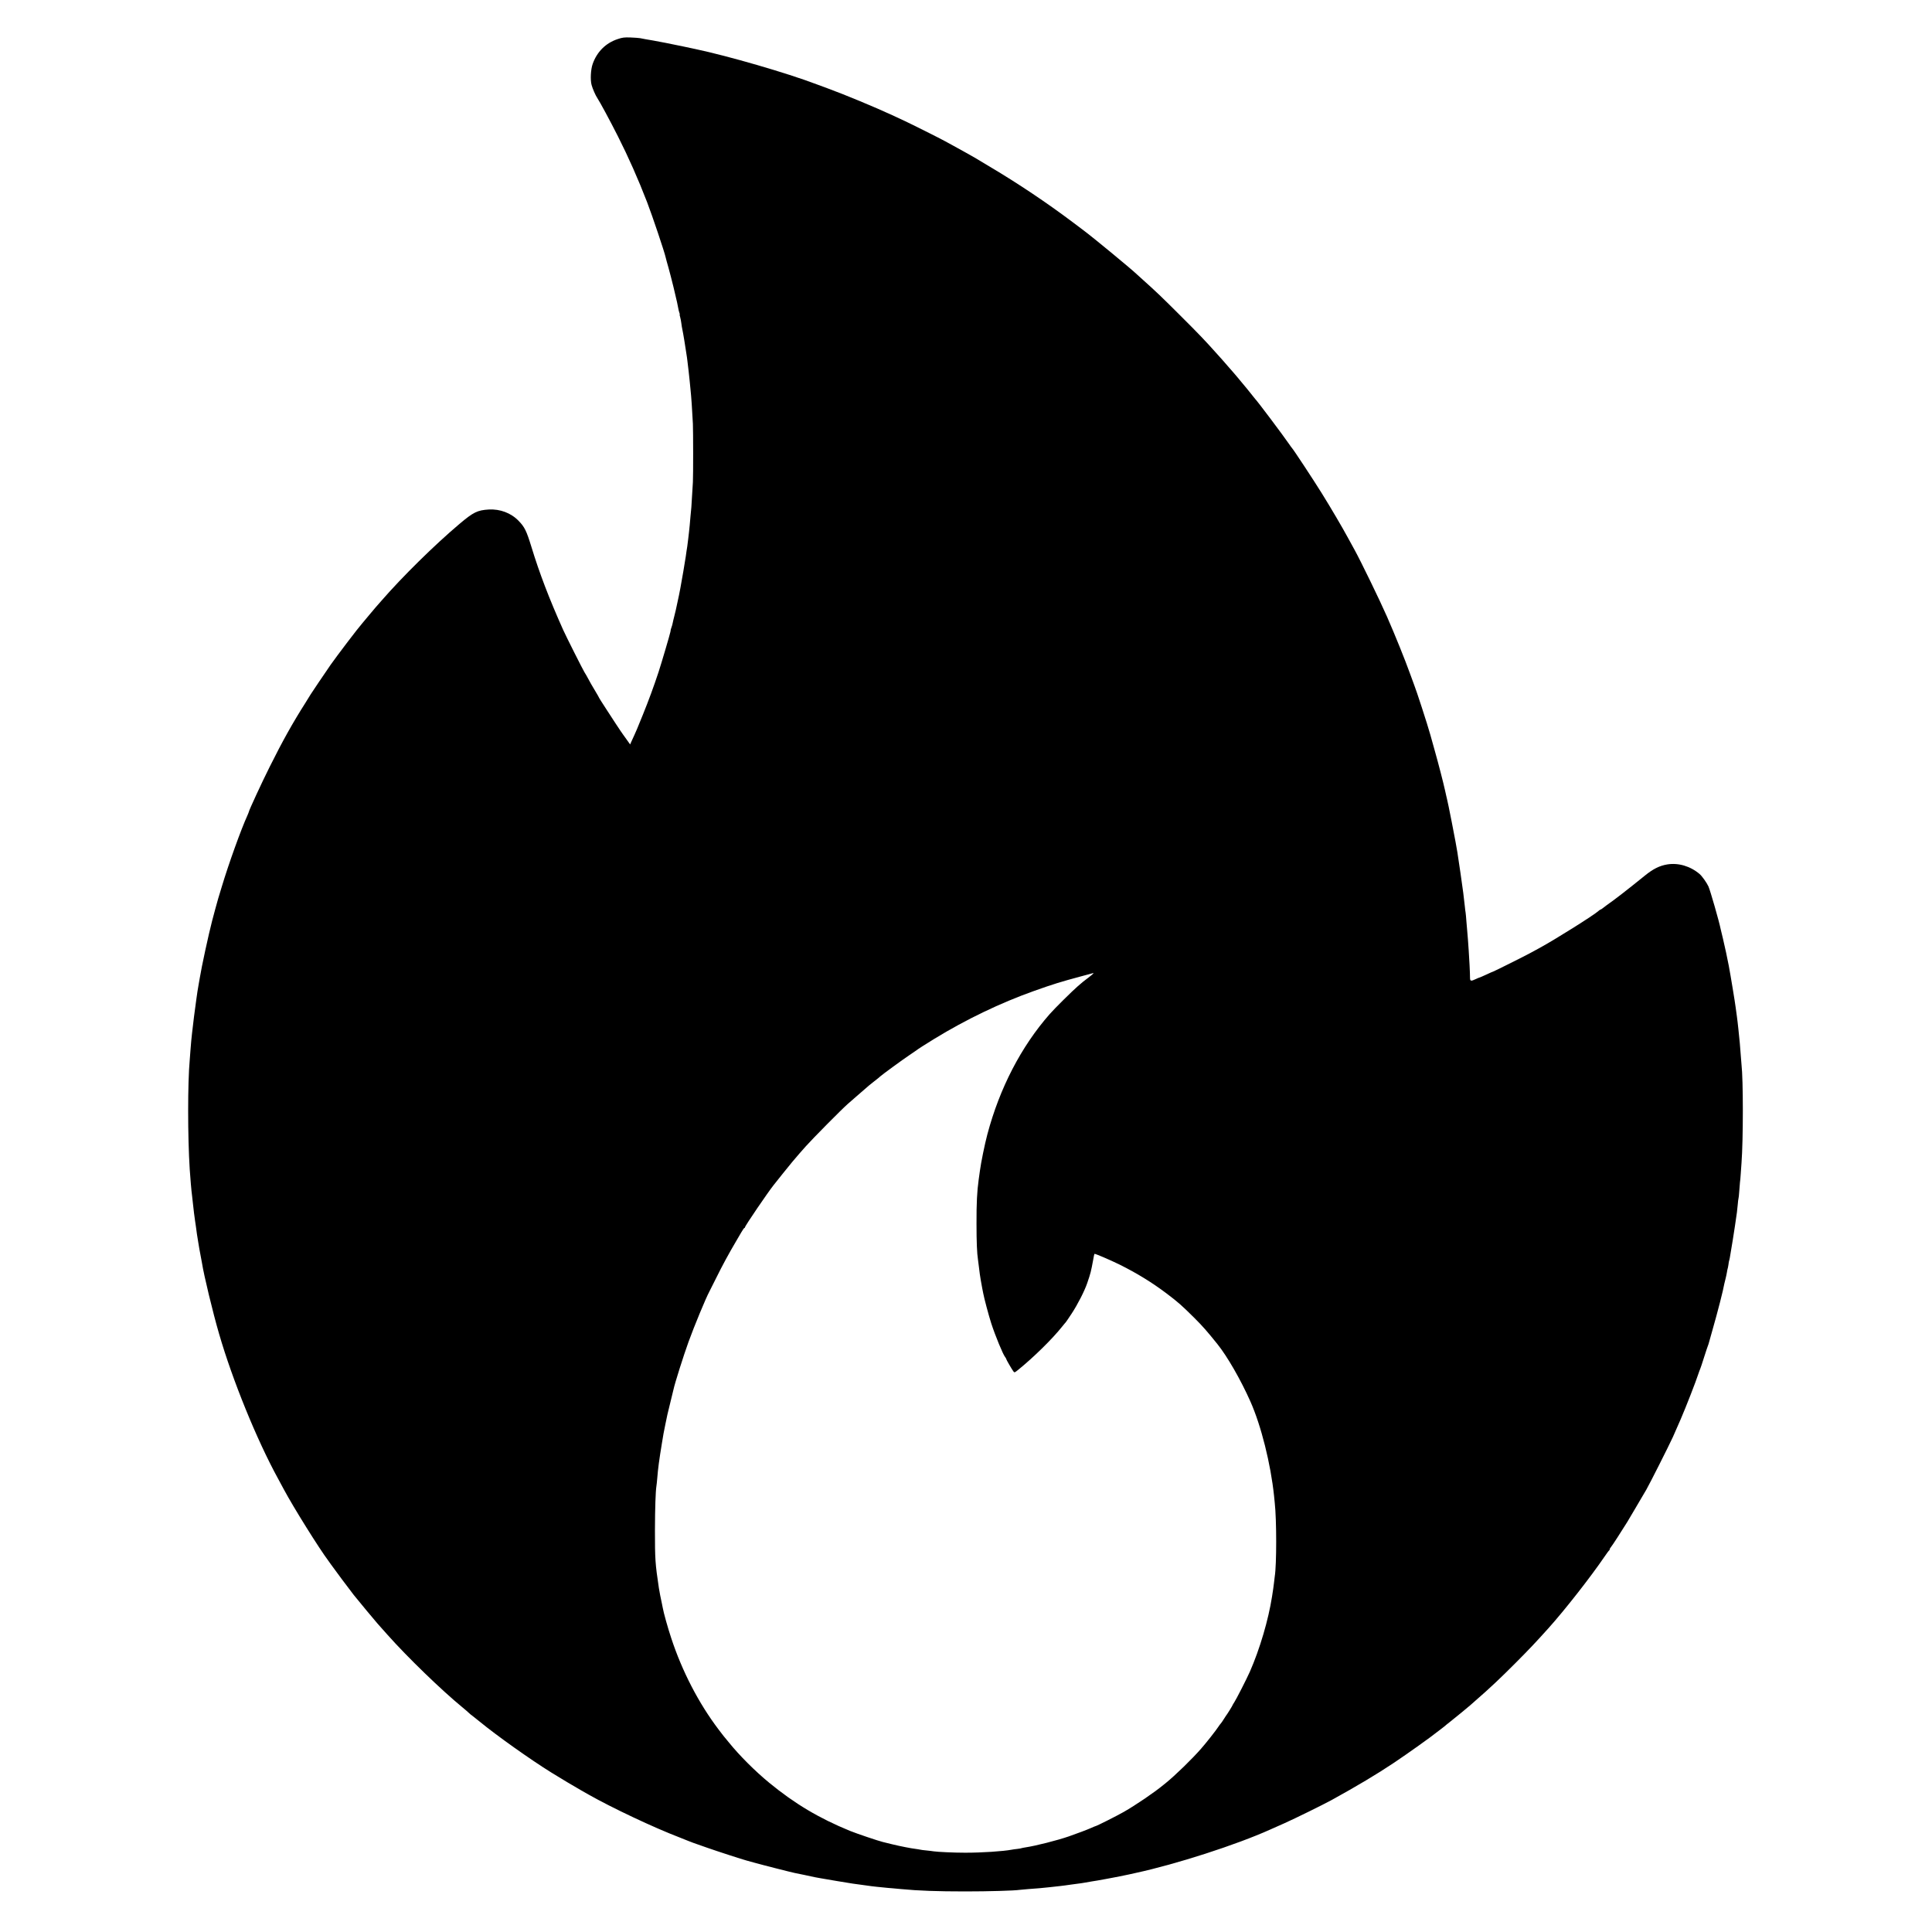
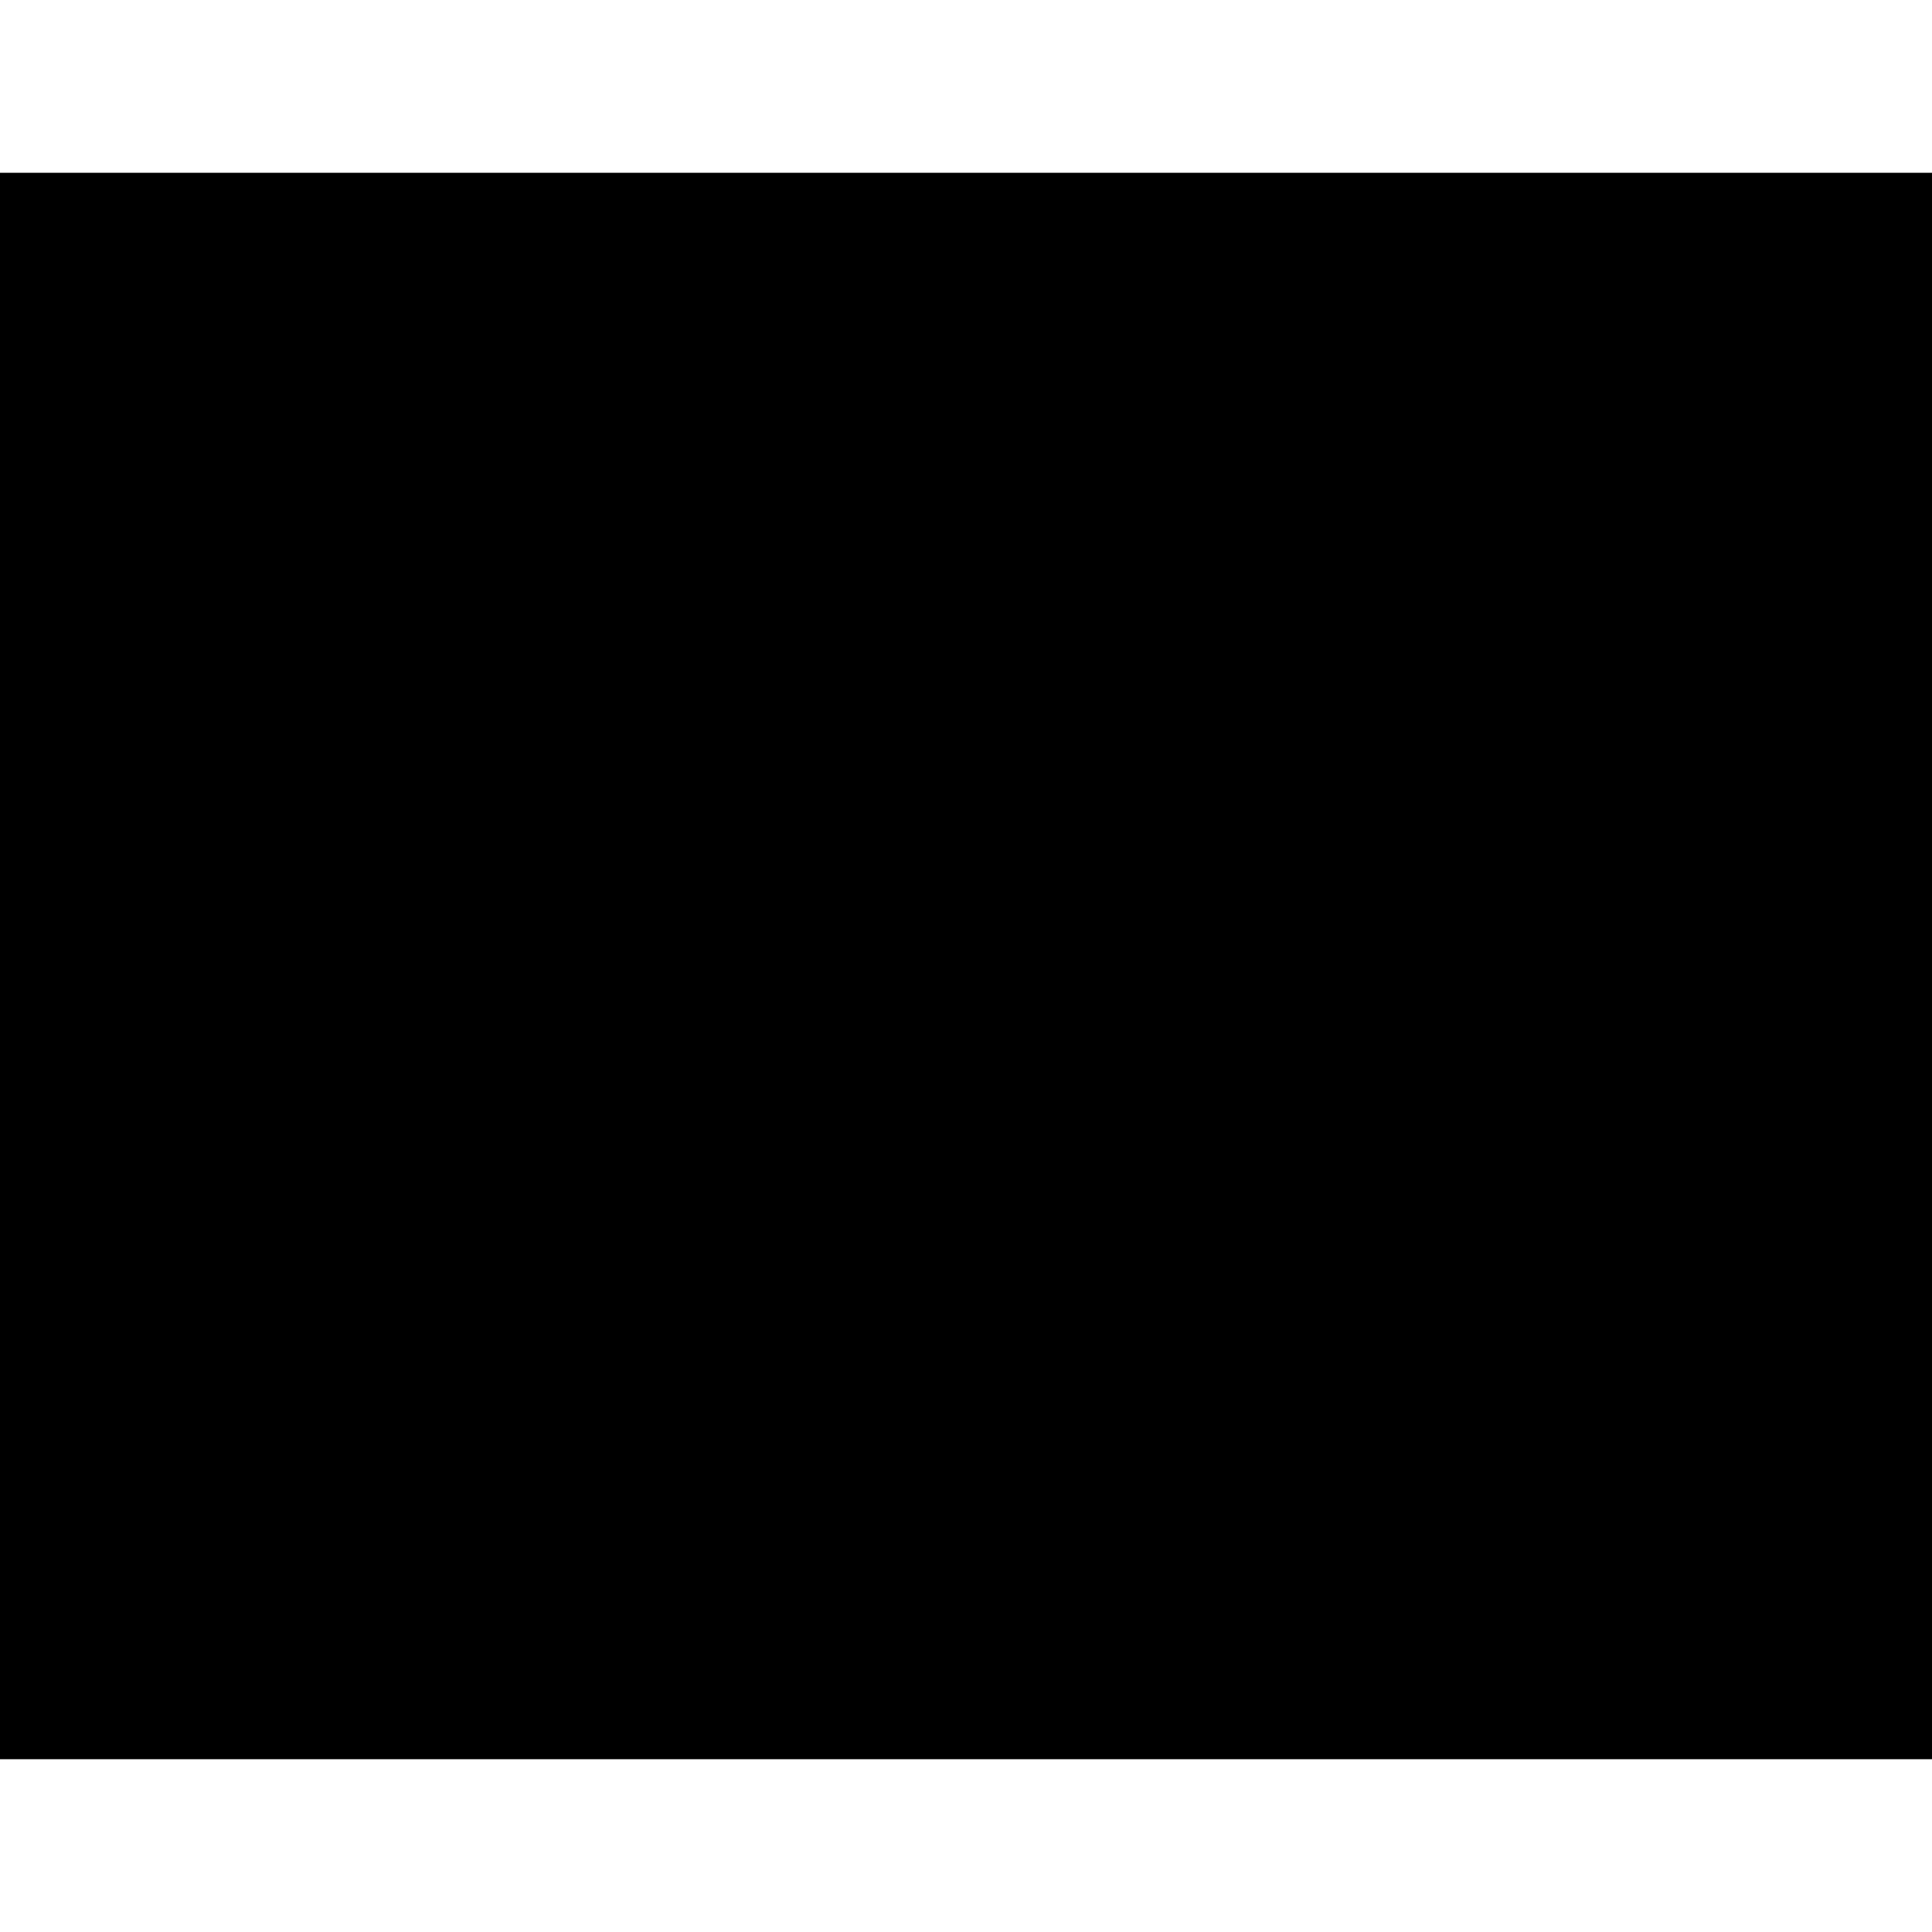
- <svg xmlns="http://www.w3.org/2000/svg" version="1.0" width="2500pt" height="2500pt" viewBox="0 0 2500 2500" preserveAspectRatio="xMidYMid meet">
-   <g transform="translate(0,2500) scale(0.1,-0.1)" fill="#000000" stroke="none">
-     <path d="M7992 24494 c-154 -51 -268 -165 -323 -322 -25 -71 -32 -204 -14 -271 12 -46 52 -138 75 -171 31 -46 163 -290 265 -492 135 -267 263 -555 378 -853 67 -174 227 -649 241 -717 3 -13 18 -70 35 -128 16 -58 46 -172 66 -255 48 -203 54 -227 61 -271 3 -20 10 -48 15 -61 5 -13 7 -23 4 -23 -2 0 1 -15 6 -32 5 -18 12 -53 15 -78 3 -25 9 -63 14 -85 5 -22 16 -85 25 -140 8 -55 20 -127 25 -160 6 -33 12 -80 15 -105 3 -25 10 -85 16 -135 6 -49 12 -109 14 -131 2 -23 6 -69 10 -103 10 -90 22 -264 31 -446 4 -101 5 -655 0 -755 -5 -95 -16 -273 -20 -325 -2 -22 -7 -74 -11 -115 -3 -41 -8 -93 -10 -115 -2 -22 -6 -61 -9 -87 -3 -27 -8 -69 -11 -95 -7 -63 -17 -133 -22 -158 -2 -11 -6 -40 -9 -65 -5 -40 -57 -345 -70 -410 -11 -53 -14 -71 -18 -92 -3 -13 -12 -57 -21 -98 -9 -41 -18 -83 -20 -93 -2 -9 -11 -44 -19 -78 -9 -33 -18 -74 -21 -89 -3 -16 -9 -39 -14 -52 -5 -13 -9 -26 -10 -30 0 -5 -1 -9 -2 -10 0 -2 -2 -12 -4 -24 -8 -40 -114 -399 -153 -519 -62 -188 -127 -365 -204 -555 -63 -158 -88 -217 -147 -344 l-17 -39 -42 59 c-23 32 -46 64 -51 71 -12 14 -172 257 -220 333 -19 30 -47 74 -63 98 -15 24 -28 45 -28 47 0 3 -19 35 -41 72 -40 65 -82 139 -120 211 -10 18 -22 38 -27 45 -10 12 -244 476 -275 547 -180 402 -305 728 -411 1075 -64 208 -88 256 -165 335 -98 102 -239 155 -386 147 -147 -9 -199 -34 -380 -187 -320 -270 -738 -682 -1006 -990 -40 -47 -76 -87 -79 -90 -3 -3 -39 -45 -80 -95 -41 -49 -82 -99 -92 -110 -59 -67 -318 -408 -408 -535 -71 -103 -254 -373 -260 -385 -3 -6 -33 -55 -68 -110 -164 -258 -296 -494 -461 -825 -100 -199 -271 -569 -271 -585 0 -3 -9 -24 -19 -48 -80 -174 -243 -627 -330 -917 -17 -58 -39 -127 -47 -155 -8 -27 -26 -90 -39 -140 -13 -49 -31 -117 -40 -150 -45 -172 -139 -606 -159 -735 -3 -19 -10 -57 -15 -85 -5 -27 -12 -70 -16 -95 -3 -25 -10 -72 -15 -105 -13 -84 -47 -357 -55 -435 -3 -36 -8 -79 -10 -95 -2 -17 -6 -71 -10 -120 -3 -50 -8 -109 -10 -132 -27 -293 -27 -992 0 -1413 7 -110 22 -285 30 -340 3 -19 7 -60 10 -90 8 -76 24 -211 29 -236 2 -12 7 -45 11 -75 6 -52 20 -145 30 -202 3 -15 9 -55 15 -90 6 -34 15 -82 20 -107 5 -25 11 -58 14 -75 23 -151 140 -638 221 -915 172 -595 488 -1372 761 -1870 22 -41 57 -105 76 -141 125 -234 458 -767 577 -925 9 -12 23 -32 31 -44 25 -37 257 -348 297 -398 68 -85 277 -336 308 -371 16 -19 35 -39 40 -45 6 -6 46 -52 90 -101 257 -289 699 -717 970 -939 33 -27 70 -59 81 -70 12 -12 34 -30 50 -41 15 -11 58 -45 94 -75 214 -176 657 -491 925 -657 92 -58 329 -199 385 -230 30 -17 73 -41 95 -54 303 -172 847 -429 1185 -558 47 -18 94 -37 105 -42 11 -5 40 -16 65 -25 25 -9 108 -38 185 -65 119 -42 457 -152 505 -164 8 -3 49 -14 90 -25 110 -31 496 -129 533 -136 18 -3 73 -14 122 -25 50 -11 113 -25 140 -30 28 -5 59 -11 71 -13 47 -9 382 -65 419 -70 22 -3 72 -10 110 -15 120 -17 159 -22 200 -26 22 -2 63 -6 90 -9 28 -3 77 -8 110 -10 33 -3 87 -8 120 -11 218 -21 464 -30 825 -30 303 0 638 10 701 20 13 2 62 6 109 10 127 9 186 14 285 25 50 6 110 13 135 15 41 5 83 10 150 20 14 2 48 7 75 10 28 3 73 10 100 15 28 5 64 11 80 14 29 4 119 19 180 31 17 3 53 10 80 15 41 7 160 31 225 45 8 2 47 10 85 19 521 112 1305 365 1740 561 17 7 98 43 180 80 144 64 501 240 615 302 325 179 587 335 805 481 181 121 488 340 560 399 6 5 28 22 50 38 22 17 42 32 45 35 3 4 39 33 80 65 71 56 232 188 256 210 6 6 37 33 70 62 178 154 318 286 519 488 176 177 252 257 421 445 214 238 550 668 725 925 30 44 57 81 62 83 4 2 7 9 7 15 0 6 8 20 18 31 15 17 129 193 209 322 13 20 178 302 247 419 43 75 290 564 343 680 31 70 43 97 101 230 65 150 198 491 228 585 8 25 19 54 24 65 5 11 28 79 50 150 23 72 45 139 50 150 5 11 10 29 13 40 3 11 23 83 45 160 71 248 140 518 155 605 3 14 10 43 16 65 6 22 13 58 17 80 3 22 8 43 9 46 2 3 7 28 11 55 3 27 8 52 10 55 2 3 5 19 8 35 30 178 49 292 66 409 28 188 28 189 36 275 3 41 8 78 10 82 2 3 7 46 10 95 3 48 7 99 9 113 3 14 7 63 10 110 4 47 8 110 10 140 23 304 23 1080 0 1275 -2 17 -6 73 -10 125 -7 107 -15 189 -30 330 -2 19 -7 60 -10 90 -3 30 -8 66 -10 80 -2 14 -9 63 -15 110 -9 72 -66 418 -90 545 -18 96 -51 248 -75 349 -15 60 -28 116 -30 125 -18 93 -135 501 -158 551 -22 48 -84 135 -114 160 -121 103 -276 148 -421 124 -99 -17 -181 -58 -287 -144 -225 -182 -385 -307 -493 -382 -18 -13 -42 -31 -54 -41 -11 -9 -24 -17 -28 -17 -3 0 -15 -8 -26 -18 -57 -53 -567 -373 -759 -477 -38 -21 -95 -52 -125 -68 -61 -34 -468 -237 -474 -237 -3 0 -44 -18 -91 -40 -47 -22 -89 -40 -93 -40 -4 -1 -25 -9 -47 -20 -61 -29 -73 -27 -73 18 1 45 -11 275 -17 352 -2 30 -7 95 -10 143 -3 48 -8 102 -10 120 -2 18 -6 70 -10 117 -3 47 -8 96 -10 110 -3 14 -7 50 -10 80 -14 135 -22 192 -56 430 -42 285 -44 299 -65 410 -26 140 -74 385 -89 455 -23 108 -24 109 -29 130 -3 11 -11 49 -19 85 -22 99 -81 328 -128 495 -23 83 -50 179 -60 215 -36 131 -185 588 -209 645 -5 11 -30 79 -55 150 -65 180 -190 491 -297 735 -92 210 -341 722 -420 865 -25 44 -63 114 -85 155 -74 137 -224 392 -341 580 -105 169 -368 568 -382 580 -4 3 -21 28 -40 55 -70 103 -416 564 -440 585 -3 3 -21 25 -40 50 -19 25 -48 61 -65 81 -16 19 -39 46 -50 60 -38 47 -120 144 -125 149 -3 3 -34 39 -70 80 -36 41 -69 80 -75 86 -5 6 -41 46 -80 89 -141 158 -224 245 -460 480 -235 235 -323 319 -481 460 -43 39 -85 77 -94 85 -74 70 -559 470 -676 557 -16 12 -82 61 -146 110 -333 250 -698 495 -1063 712 -93 56 -177 106 -185 111 -33 20 -230 130 -295 165 -38 21 -88 48 -110 60 -51 29 -439 223 -525 263 -36 17 -105 49 -155 72 -218 101 -612 265 -831 345 -55 20 -121 45 -149 55 -387 147 -1140 365 -1565 455 -8 2 -80 17 -160 34 -137 29 -335 68 -390 77 -65 11 -132 22 -167 30 -16 3 -71 7 -123 9 -81 3 -106 0 -168 -21z m6154 -12093 c-3 -4 -31 -28 -63 -52 -32 -24 -63 -48 -70 -54 -6 -5 -37 -32 -70 -60 -64 -55 -296 -284 -358 -355 -370 -420 -650 -960 -809 -1560 -33 -124 -82 -363 -96 -470 -6 -47 -13 -98 -16 -115 -21 -150 -29 -305 -28 -570 0 -237 6 -380 19 -465 2 -14 6 -45 9 -70 13 -107 17 -138 27 -195 5 -33 14 -80 19 -105 5 -25 12 -56 14 -70 10 -57 70 -283 103 -385 52 -160 152 -403 180 -436 7 -8 13 -19 13 -23 0 -9 71 -131 93 -161 14 -19 16 -18 63 20 202 164 443 401 569 560 22 28 43 52 46 55 3 3 38 54 78 115 75 114 164 288 199 390 45 131 50 153 77 299 7 43 15 80 17 81 6 6 199 -77 322 -137 227 -113 420 -231 615 -378 148 -112 197 -156 352 -310 109 -108 170 -178 301 -341 129 -160 303 -463 428 -744 139 -312 263 -809 306 -1220 2 -27 7 -68 9 -90 25 -224 25 -803 0 -956 -2 -13 -7 -51 -10 -84 -8 -67 -9 -70 -25 -175 -47 -301 -158 -678 -286 -970 -40 -91 -181 -367 -204 -400 -11 -16 -20 -31 -20 -34 0 -5 -72 -122 -88 -141 -4 -5 -18 -27 -31 -48 -13 -21 -28 -43 -35 -50 -6 -6 -19 -24 -29 -39 -26 -42 -162 -215 -226 -287 -114 -131 -333 -344 -459 -446 -7 -5 -18 -14 -25 -20 -124 -102 -358 -261 -517 -352 -95 -54 -352 -183 -364 -183 -3 0 -29 -11 -58 -24 -49 -22 -176 -70 -288 -109 -147 -51 -431 -123 -560 -142 -24 -4 -47 -8 -51 -10 -3 -2 -28 -7 -56 -10 -27 -3 -60 -7 -72 -10 -112 -21 -382 -39 -601 -39 -150 0 -358 10 -410 18 -14 3 -54 7 -90 11 -36 3 -74 8 -85 11 -11 2 -36 7 -55 9 -61 7 -202 35 -305 60 -55 14 -110 28 -122 30 -55 13 -337 108 -423 143 -403 165 -716 352 -1045 622 -185 152 -388 355 -525 525 -36 44 -67 82 -70 85 -3 3 -31 39 -62 81 -257 339 -472 754 -613 1184 -42 126 -99 329 -109 390 -3 17 -8 41 -11 55 -11 47 -36 175 -39 200 -48 321 -51 372 -51 750 1 290 8 498 19 570 3 14 7 61 11 104 10 124 23 225 61 456 20 123 19 117 44 240 12 58 23 114 26 125 2 11 20 85 40 165 19 80 37 152 39 160 17 81 130 438 194 615 73 202 224 567 270 652 5 10 46 91 91 181 74 151 166 320 253 467 20 33 50 86 69 118 18 31 36 57 40 57 5 0 8 4 8 9 0 18 297 453 370 545 6 6 58 72 117 147 91 114 173 213 218 263 6 6 44 49 85 96 78 88 461 476 540 545 25 22 95 83 155 135 61 52 112 97 115 100 3 3 37 30 75 60 39 30 72 57 75 61 11 13 291 218 375 274 50 33 92 62 95 65 9 9 115 77 231 148 412 252 854 464 1289 619 244 87 348 119 605 188 88 23 161 43 163 44 2 0 1 -3 -2 -8z" />
+ <svg xmlns="http://www.w3.org/2000/svg" version="1.0" width="123pt" height="123pt" viewBox="0 0 123 123" preserveAspectRatio="xMidYMid meet">
+   <g transform="translate(0,123) scale(0.1,-0.1)" fill="#000000" stroke="none">
+     <path d="M0 615 l0 -505 615 0 615 0 0 505 0 505 -615 0 -615 0 0 -505z" />
  </g>
</svg>
